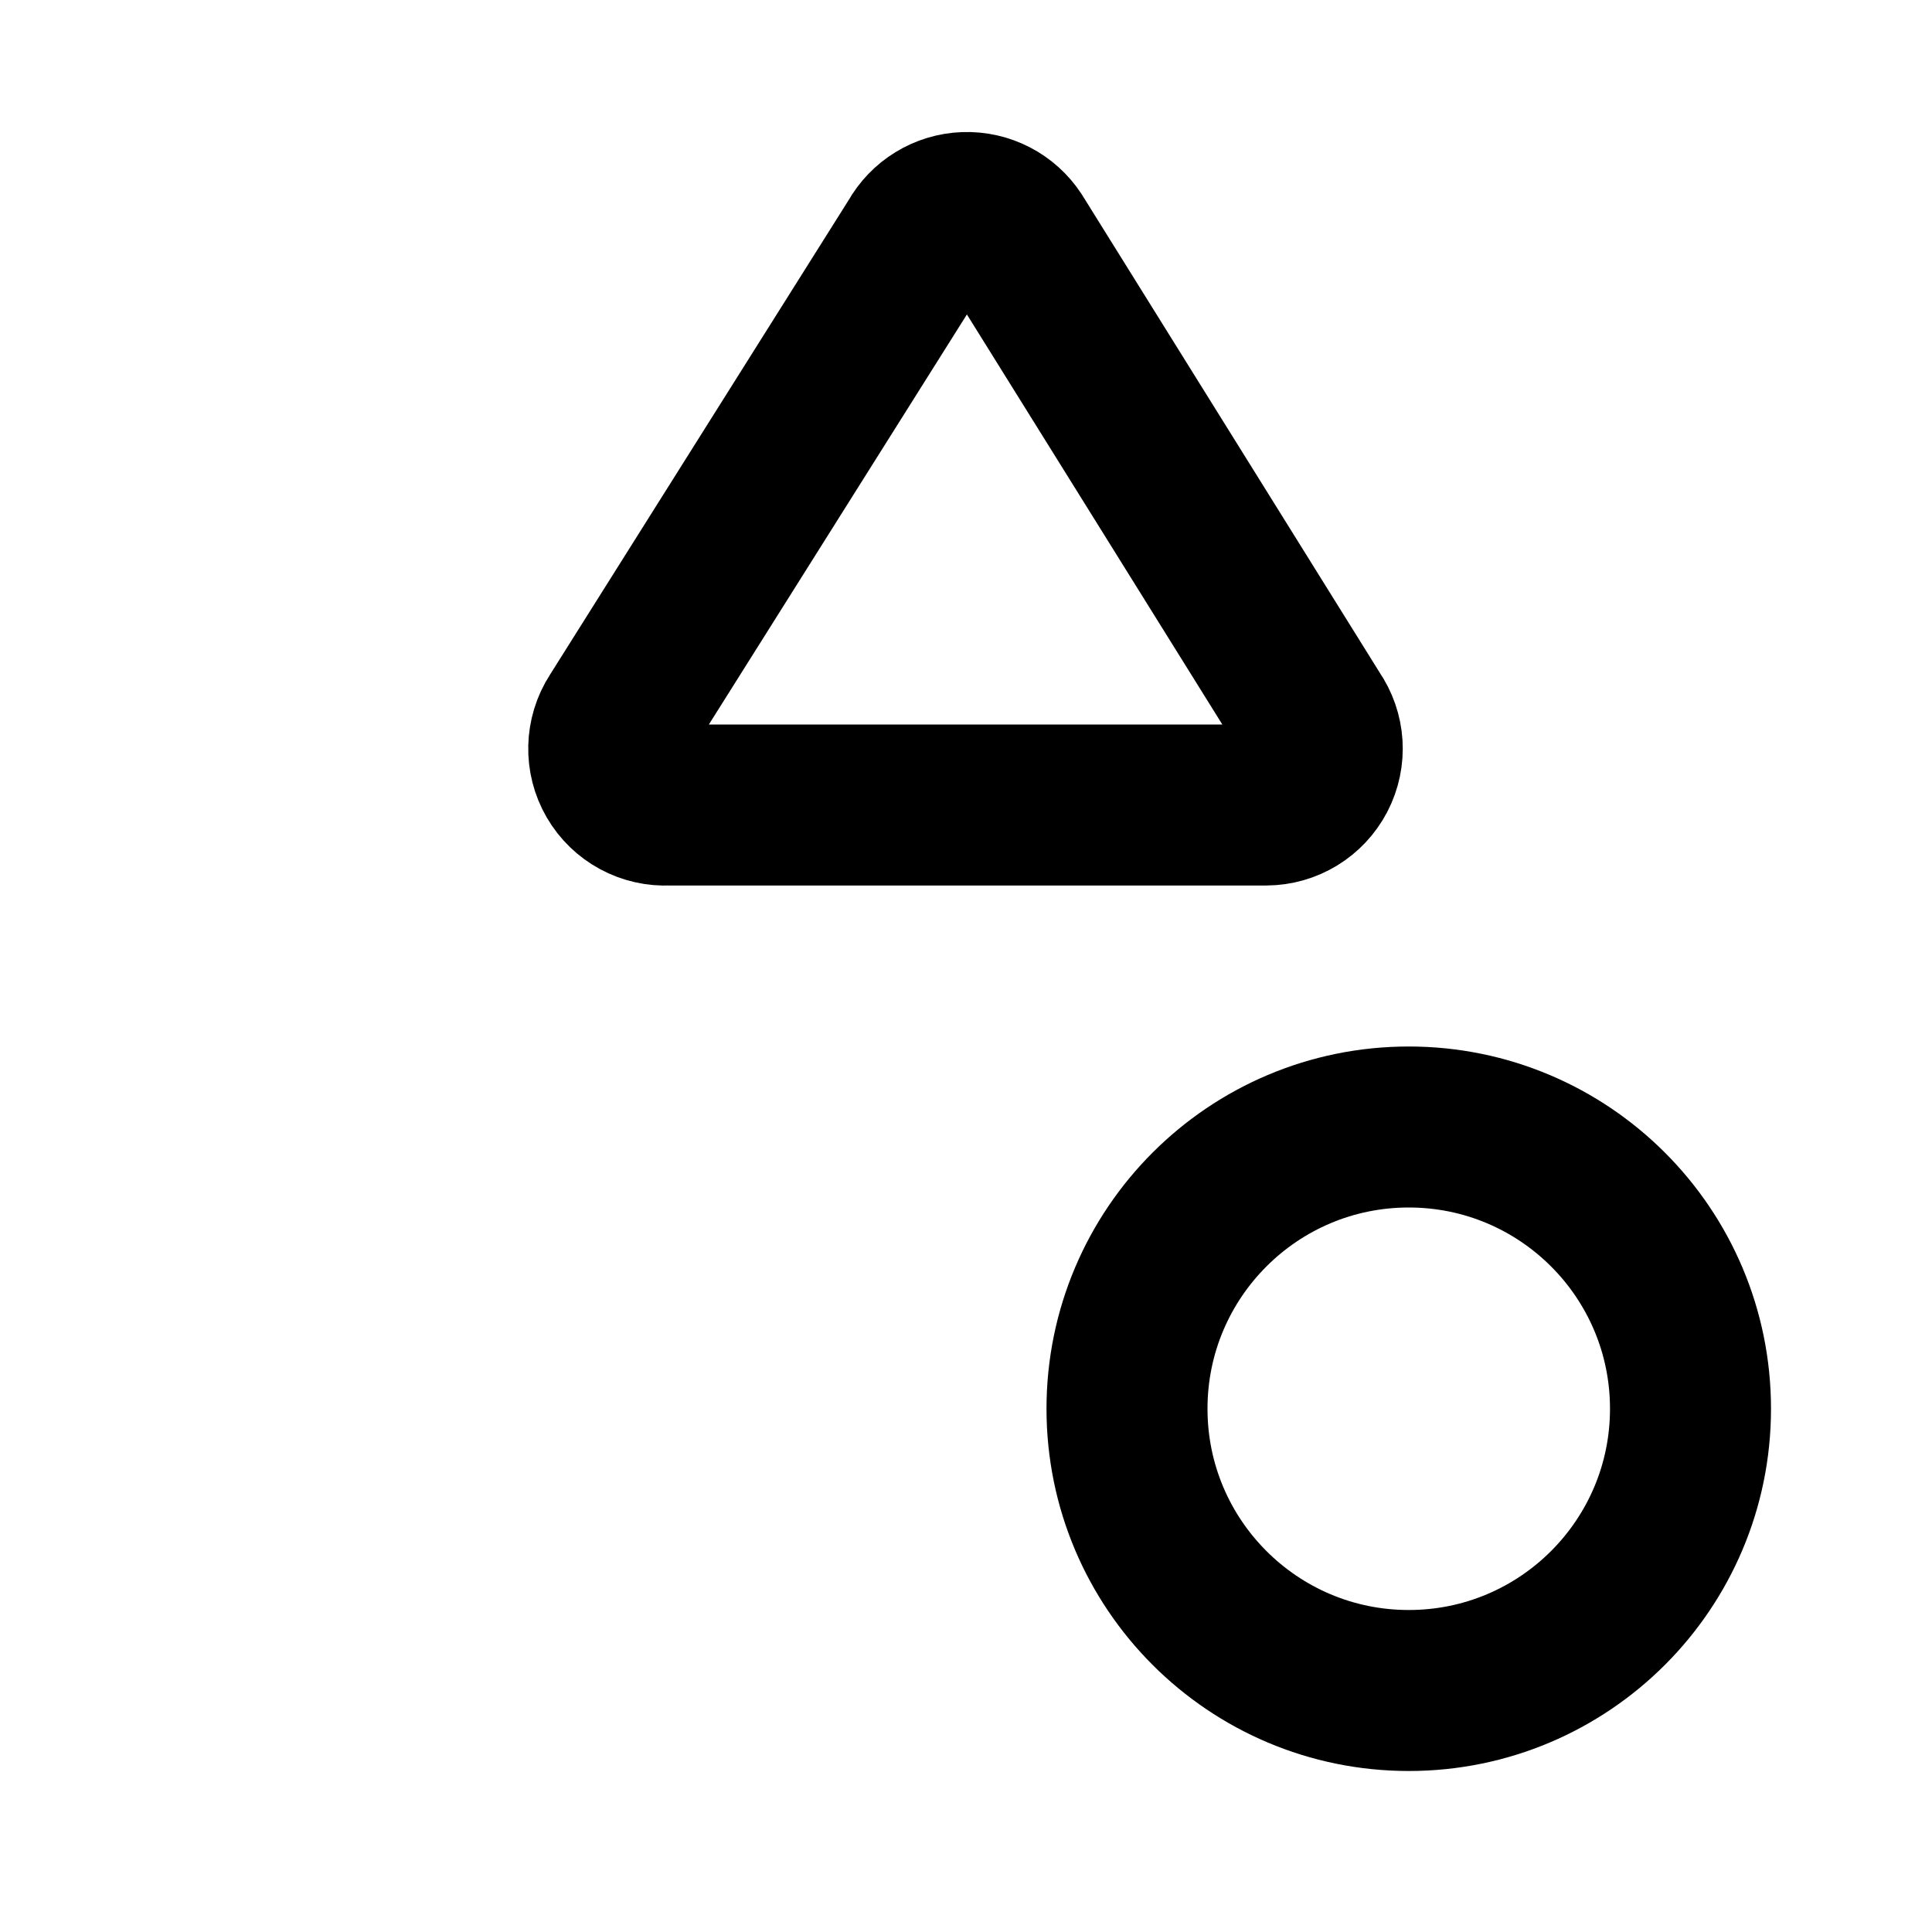
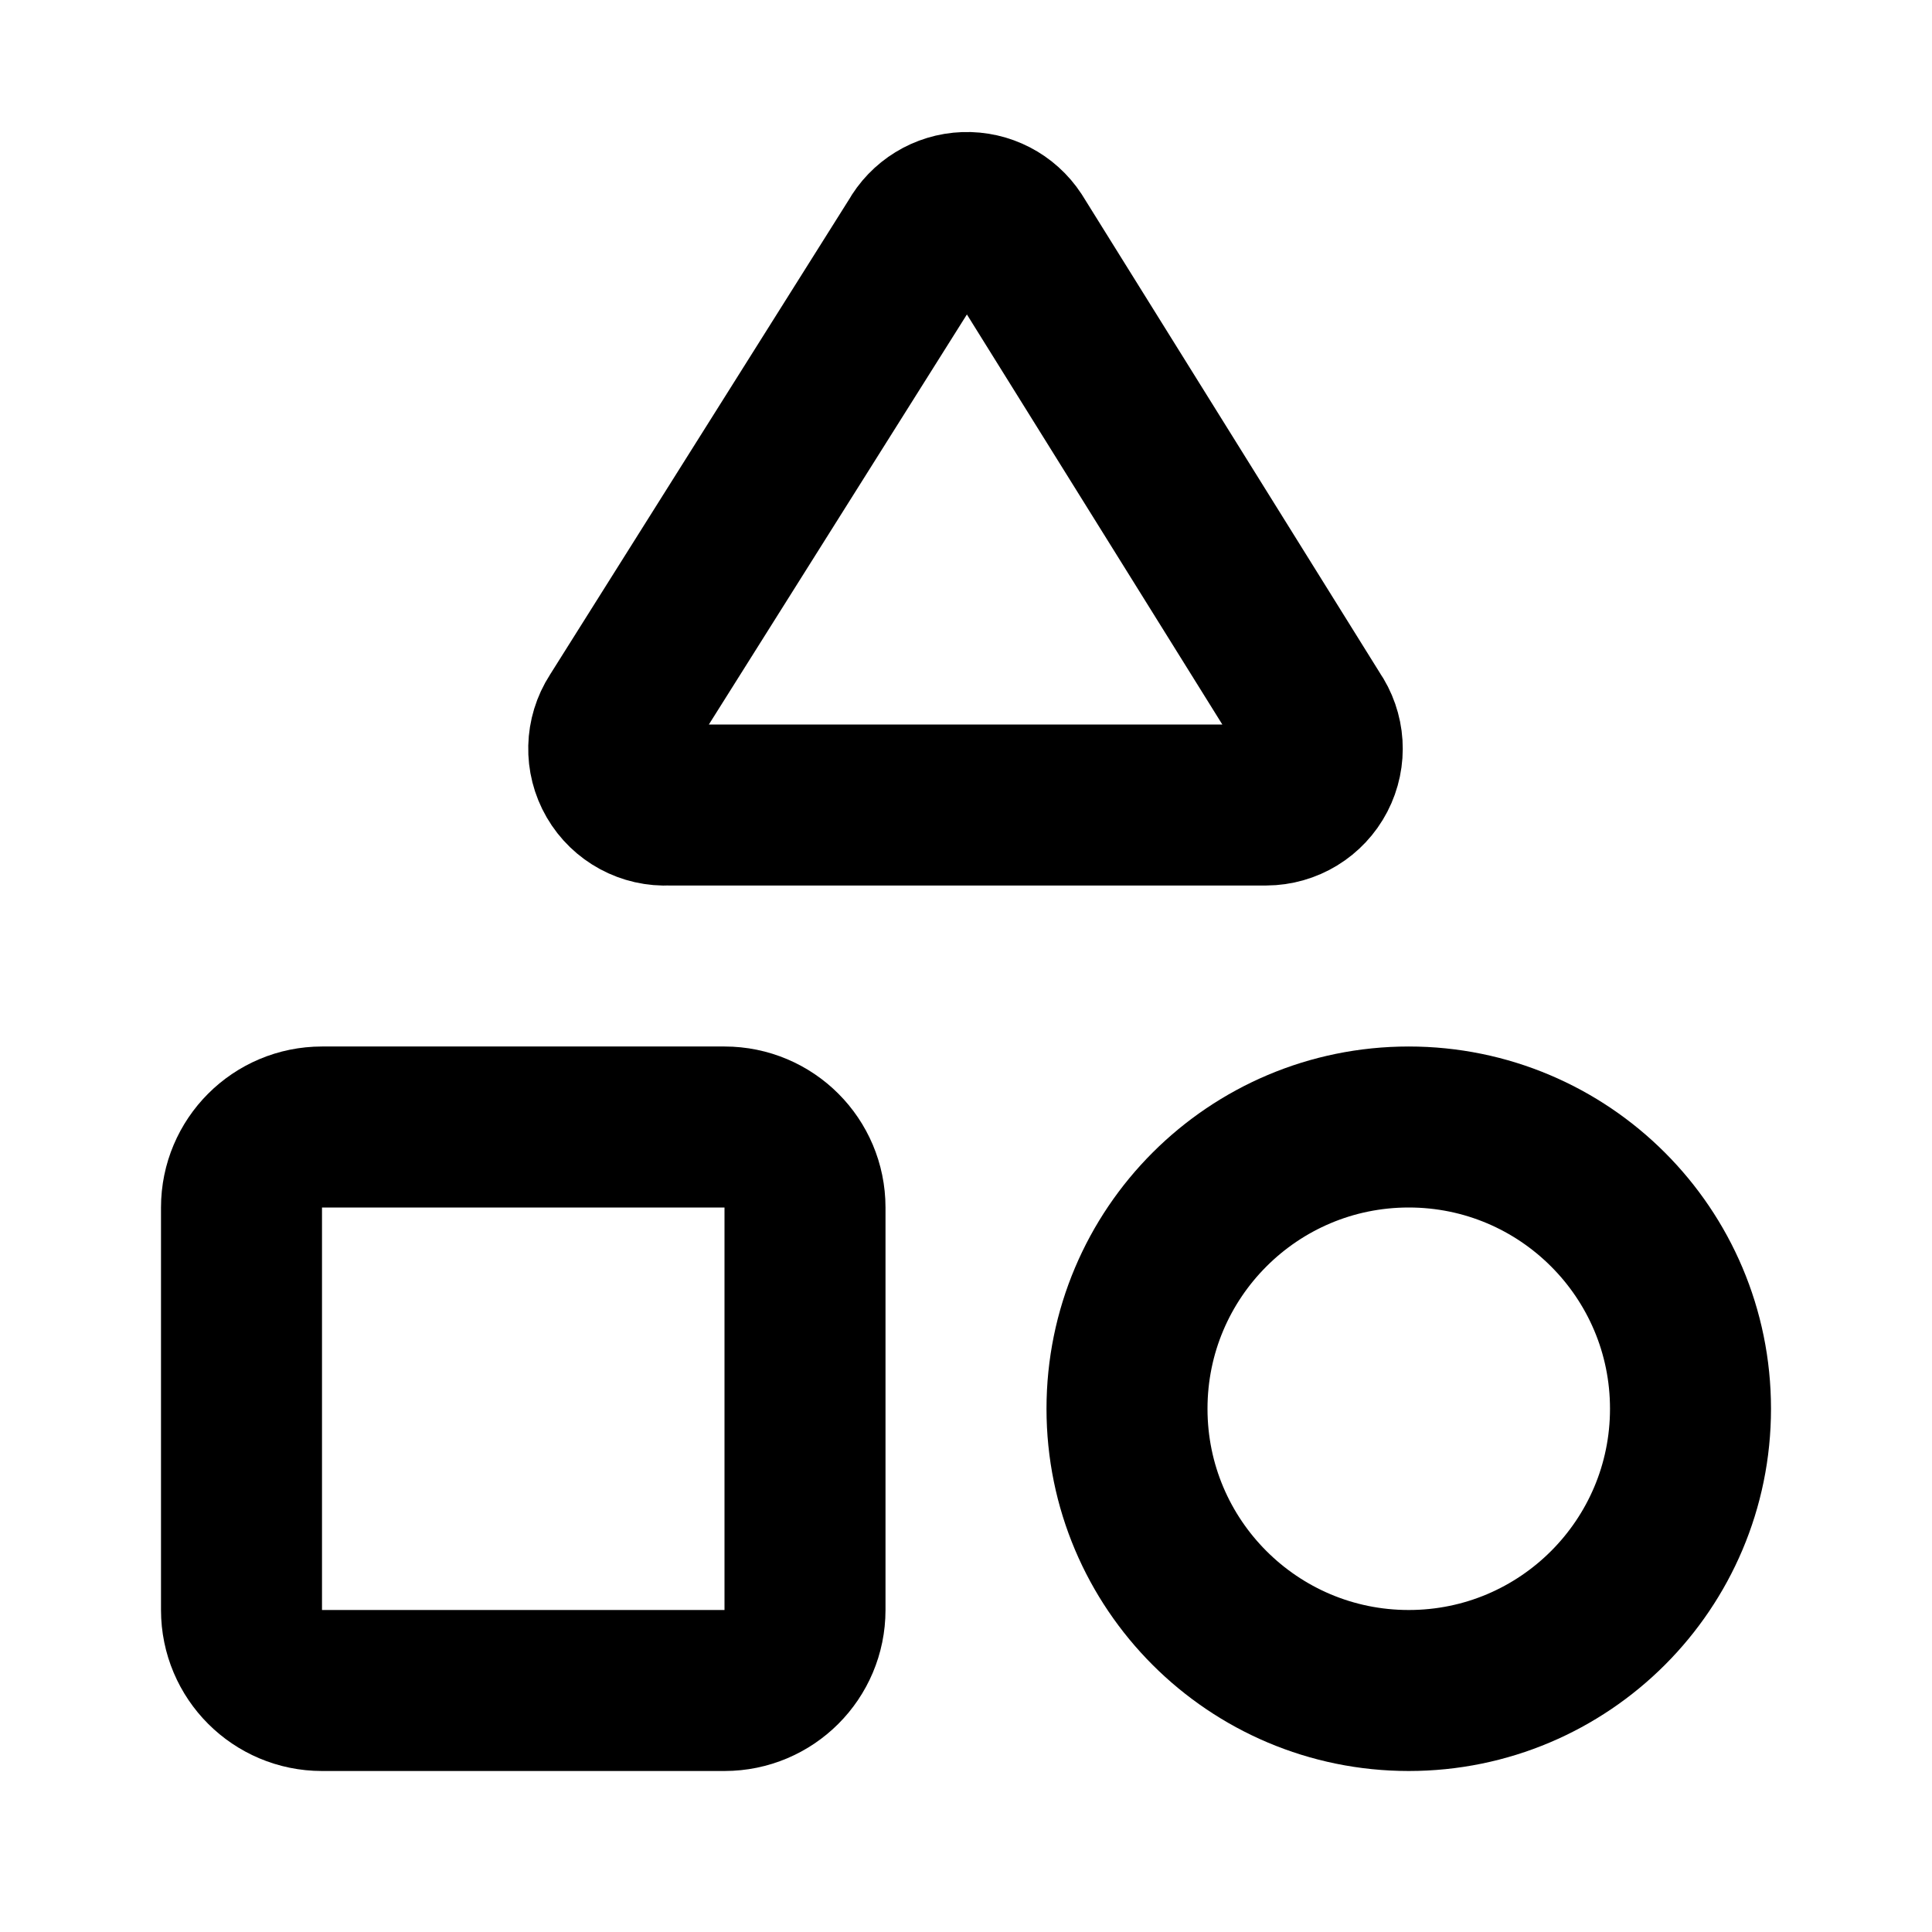
<svg xmlns="http://www.w3.org/2000/svg" viewBox="0 0 24 24" fill="none" stroke="currentColor" stroke-width="2" stroke-linecap="round" stroke-linejoin="round">
  <path d="M8.3 10a.7.7 0 0 1-.626-1.079L11.4 3a.7.7 0 0 1 1.198-.043L16.3 8.9a.7.7 0 0 1-.572 1.1Z" />
-   <rect x="3" y="14" rx="1" />
+   <rect x="3" y="14" width="7" height="7" rx="1" />
  <circle cx="17.5" cy="17.5" r="3.5" />
</svg>
